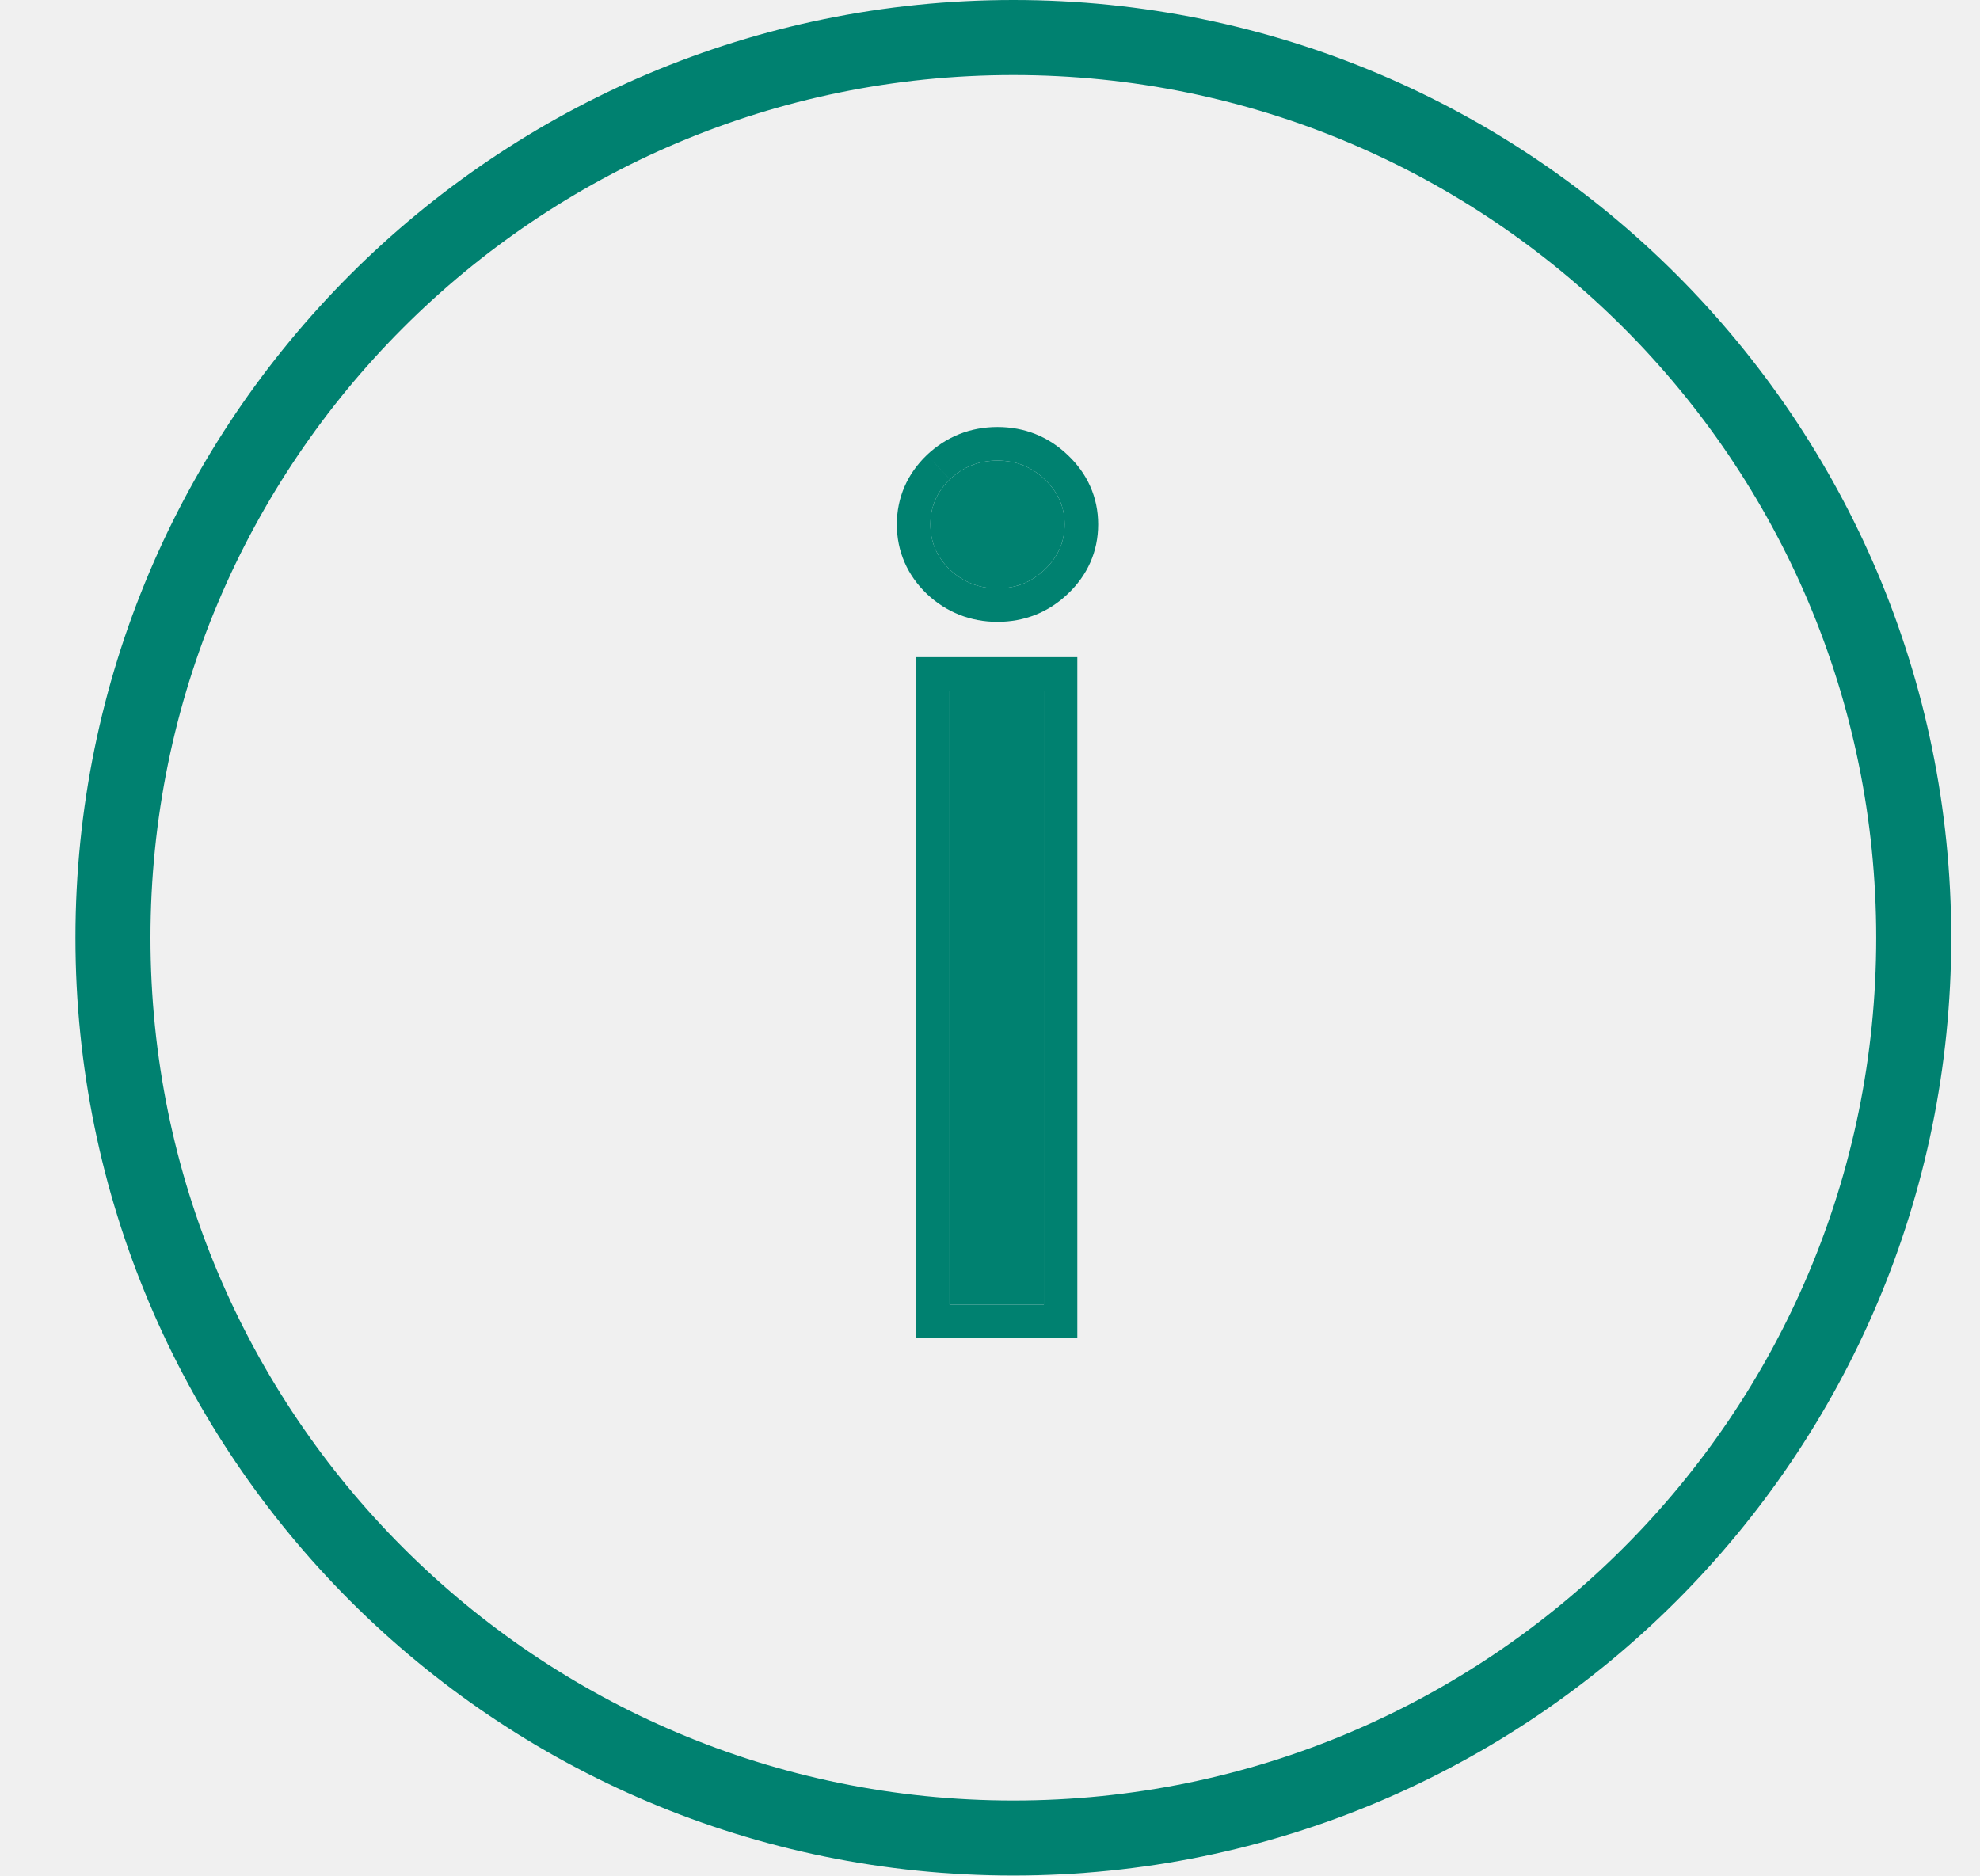
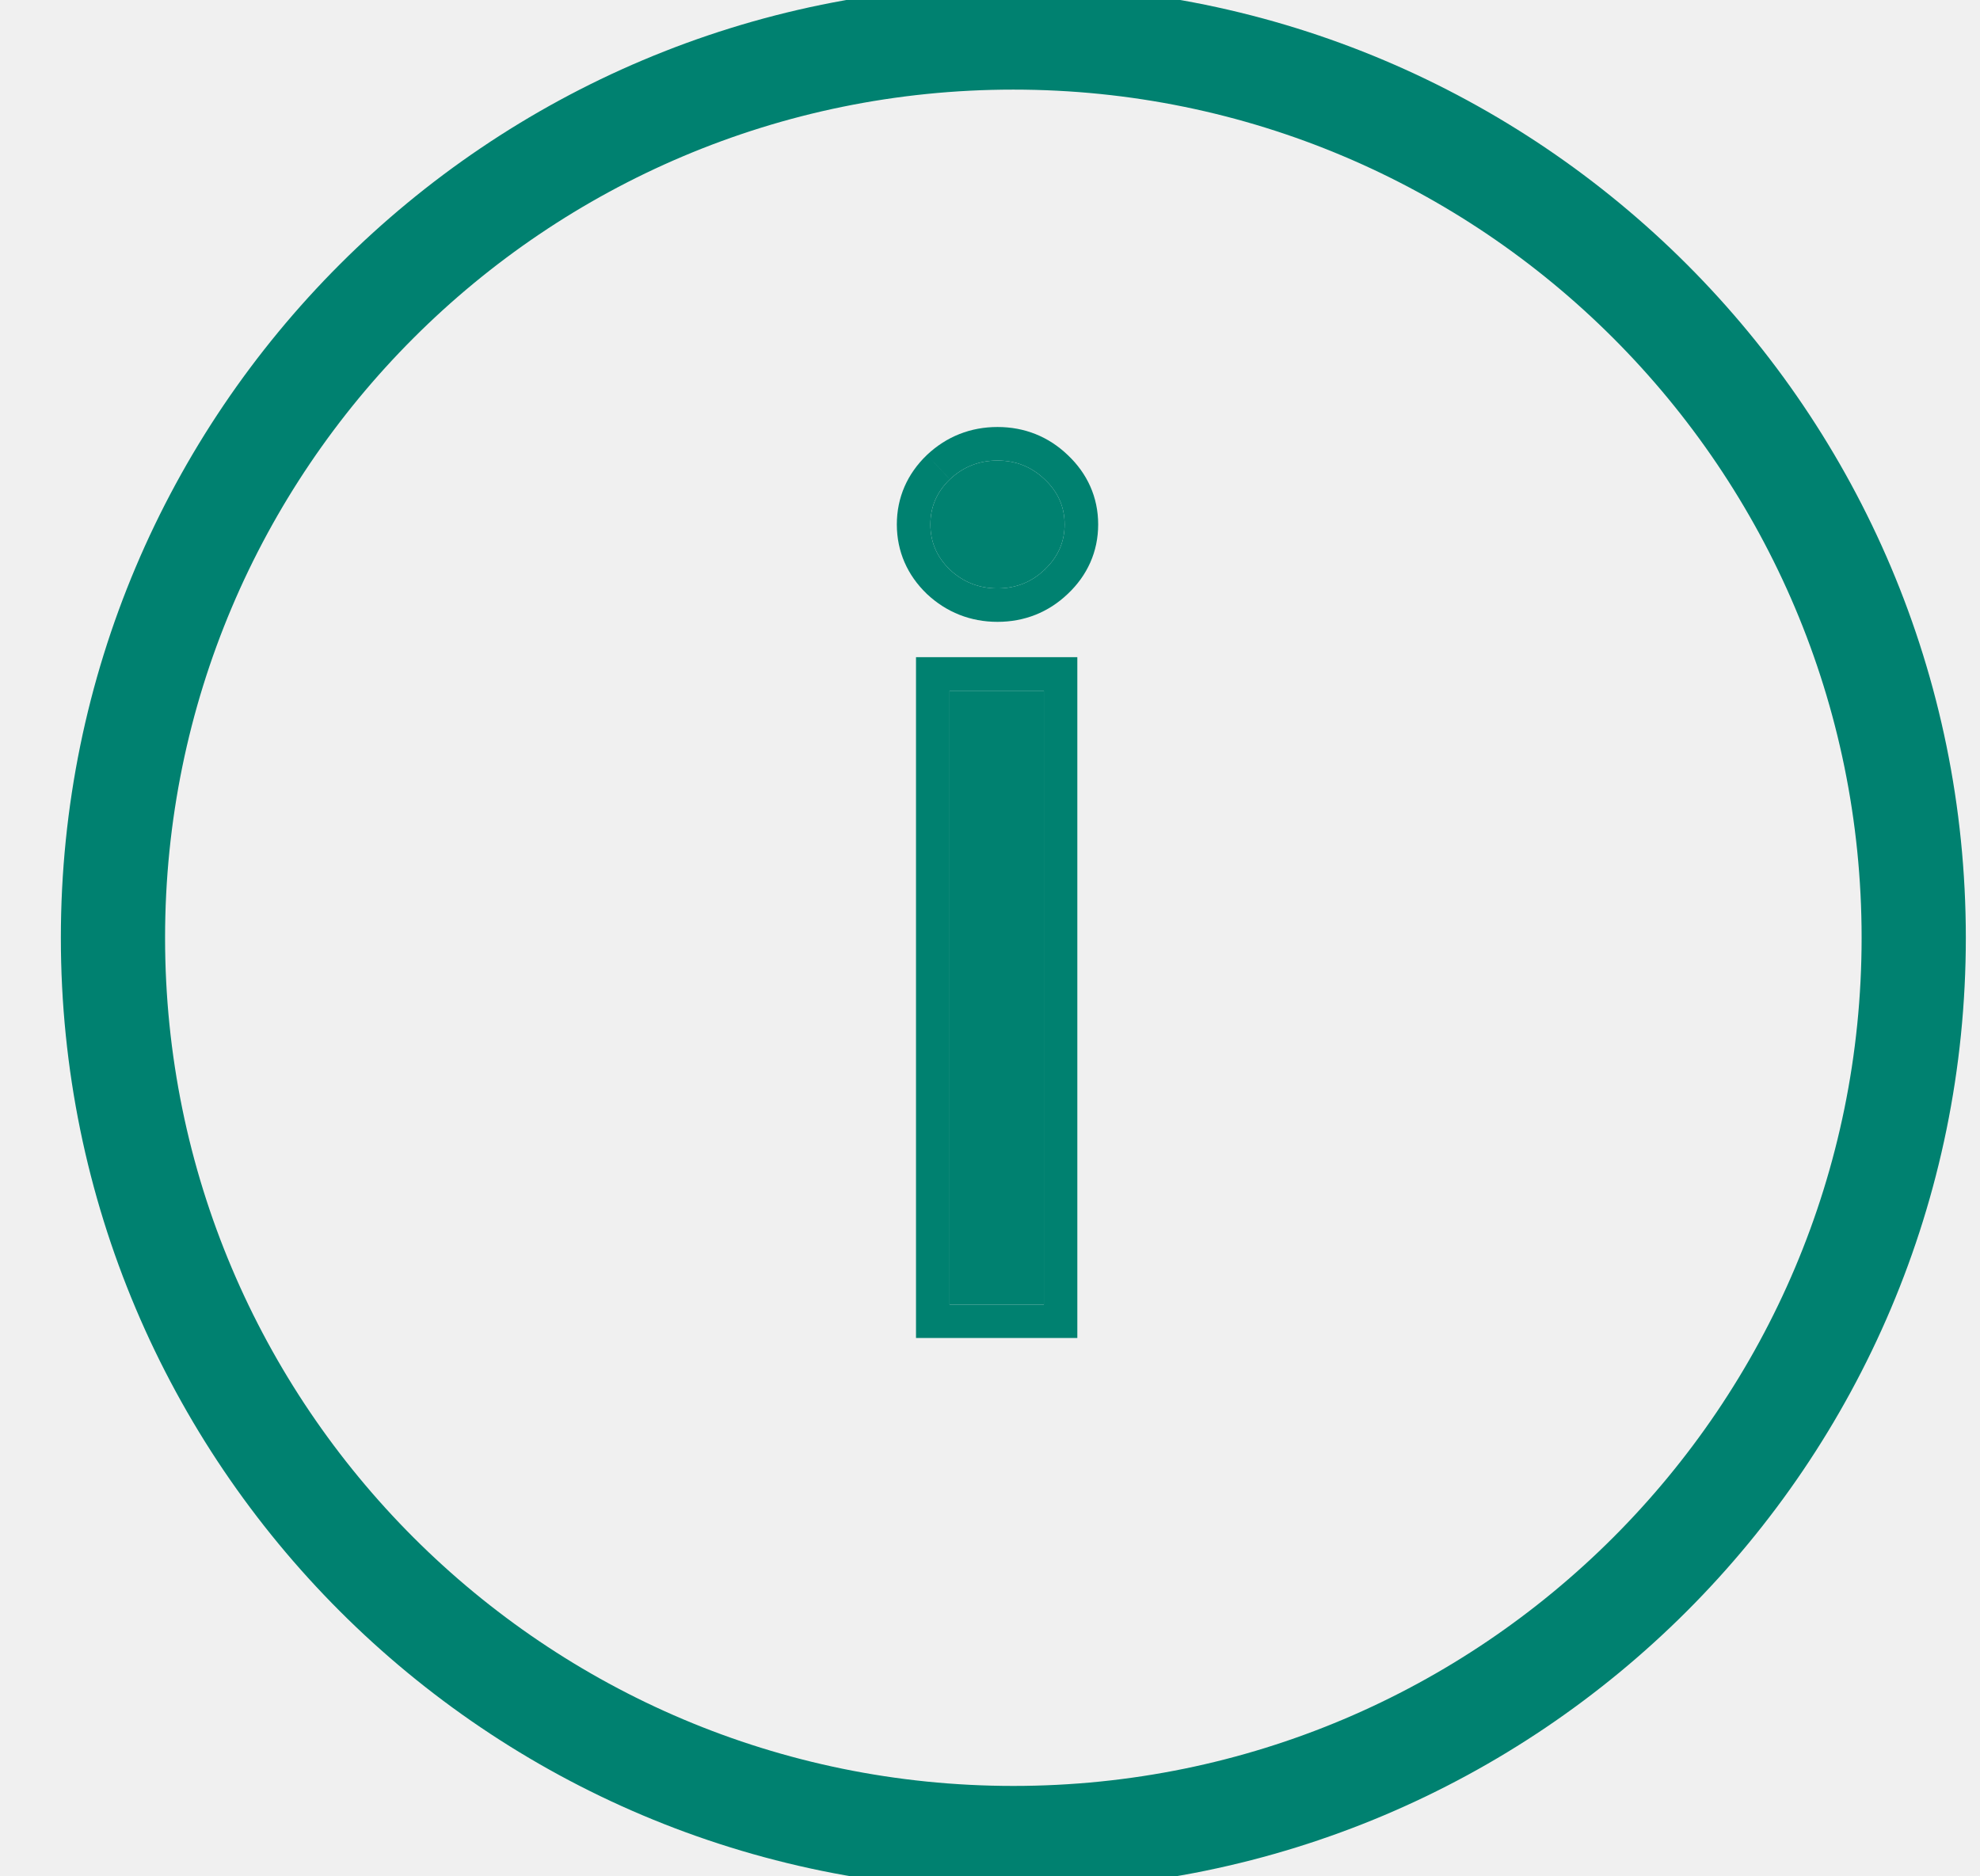
<svg xmlns="http://www.w3.org/2000/svg" width="19" height="18" viewBox="0 0 19 18" fill="none">
-   <circle cx="9.724" cy="9" r="8.64" stroke="#008170" stroke-width="0.72" />
+   <circle cx="9.724" cy="9" r="8.64" stroke="#008170" strokeWidth="0.72" />
  <mask id="path-2-outside-1_291_19673" maskUnits="userSpaceOnUse" x="8.283" y="3.52" width="3" height="10" fill="black">
    <rect fill="white" x="8.283" y="3.52" width="3" height="10" />
    <path d="M9.112 12.52V6.629H10.017V12.52H9.112ZM9.572 5.647C9.395 5.647 9.243 5.587 9.115 5.467C8.99 5.346 8.928 5.202 8.928 5.033C8.928 4.864 8.99 4.72 9.115 4.6C9.243 4.48 9.395 4.42 9.572 4.42C9.748 4.42 9.899 4.48 10.024 4.6C10.152 4.72 10.216 4.864 10.216 5.033C10.216 5.202 10.152 5.346 10.024 5.467C9.899 5.587 9.748 5.647 9.572 5.647Z" />
  </mask>
  <path d="M9.112 12.52V6.629H10.017V12.52H9.112ZM9.572 5.647C9.395 5.647 9.243 5.587 9.115 5.467C8.99 5.346 8.928 5.202 8.928 5.033C8.928 4.864 8.99 4.72 9.115 4.6C9.243 4.48 9.395 4.42 9.572 4.42C9.748 4.42 9.899 4.48 10.024 4.6C10.152 4.72 10.216 4.864 10.216 5.033C10.216 5.202 10.152 5.346 10.024 5.467C9.899 5.587 9.748 5.647 9.572 5.647Z" fill="#008170" />
  <path d="M9.112 12.52H8.79V12.841H9.112V12.52ZM9.112 6.629V6.307H8.79V6.629H9.112ZM10.017 6.629H10.338V6.307H10.017V6.629ZM10.017 12.52V12.841H10.338V12.52H10.017ZM9.115 5.467L8.893 5.699L8.895 5.701L9.115 5.467ZM9.115 4.6L8.895 4.366L8.893 4.368L9.115 4.6ZM10.024 4.6L9.802 4.832L9.804 4.834L10.024 4.6ZM10.024 5.467L9.804 5.232L9.802 5.235L10.024 5.467ZM9.433 12.52V6.629H8.79V12.52H9.433ZM9.112 6.95H10.017V6.307H9.112V6.95ZM9.695 6.629V12.52H10.338V6.629H9.695ZM10.017 12.198H9.112V12.841H10.017V12.198ZM9.572 5.325C9.477 5.325 9.403 5.296 9.336 5.232L8.895 5.701C9.083 5.877 9.314 5.968 9.572 5.968V5.325ZM9.338 5.235C9.274 5.173 9.249 5.112 9.249 5.033H8.606C8.606 5.292 8.707 5.52 8.893 5.699L9.338 5.235ZM9.249 5.033C9.249 4.955 9.274 4.893 9.338 4.832L8.893 4.368C8.707 4.547 8.606 4.774 8.606 5.033H9.249ZM9.336 4.834C9.403 4.77 9.477 4.741 9.572 4.741V4.098C9.314 4.098 9.083 4.189 8.895 4.366L9.336 4.834ZM9.572 4.741C9.667 4.741 9.738 4.77 9.802 4.832L10.247 4.368C10.061 4.189 9.83 4.098 9.572 4.098V4.741ZM9.804 4.834C9.87 4.896 9.895 4.957 9.895 5.033H10.538C10.538 4.772 10.434 4.544 10.245 4.366L9.804 4.834ZM9.895 5.033C9.895 5.109 9.87 5.17 9.804 5.232L10.245 5.701C10.434 5.523 10.538 5.295 10.538 5.033H9.895ZM9.802 5.235C9.738 5.296 9.667 5.325 9.572 5.325V5.968C9.83 5.968 10.061 5.877 10.247 5.699L9.802 5.235Z" fill="#008170" mask="url(#path-2-outside-1_291_19673)" />
</svg>
